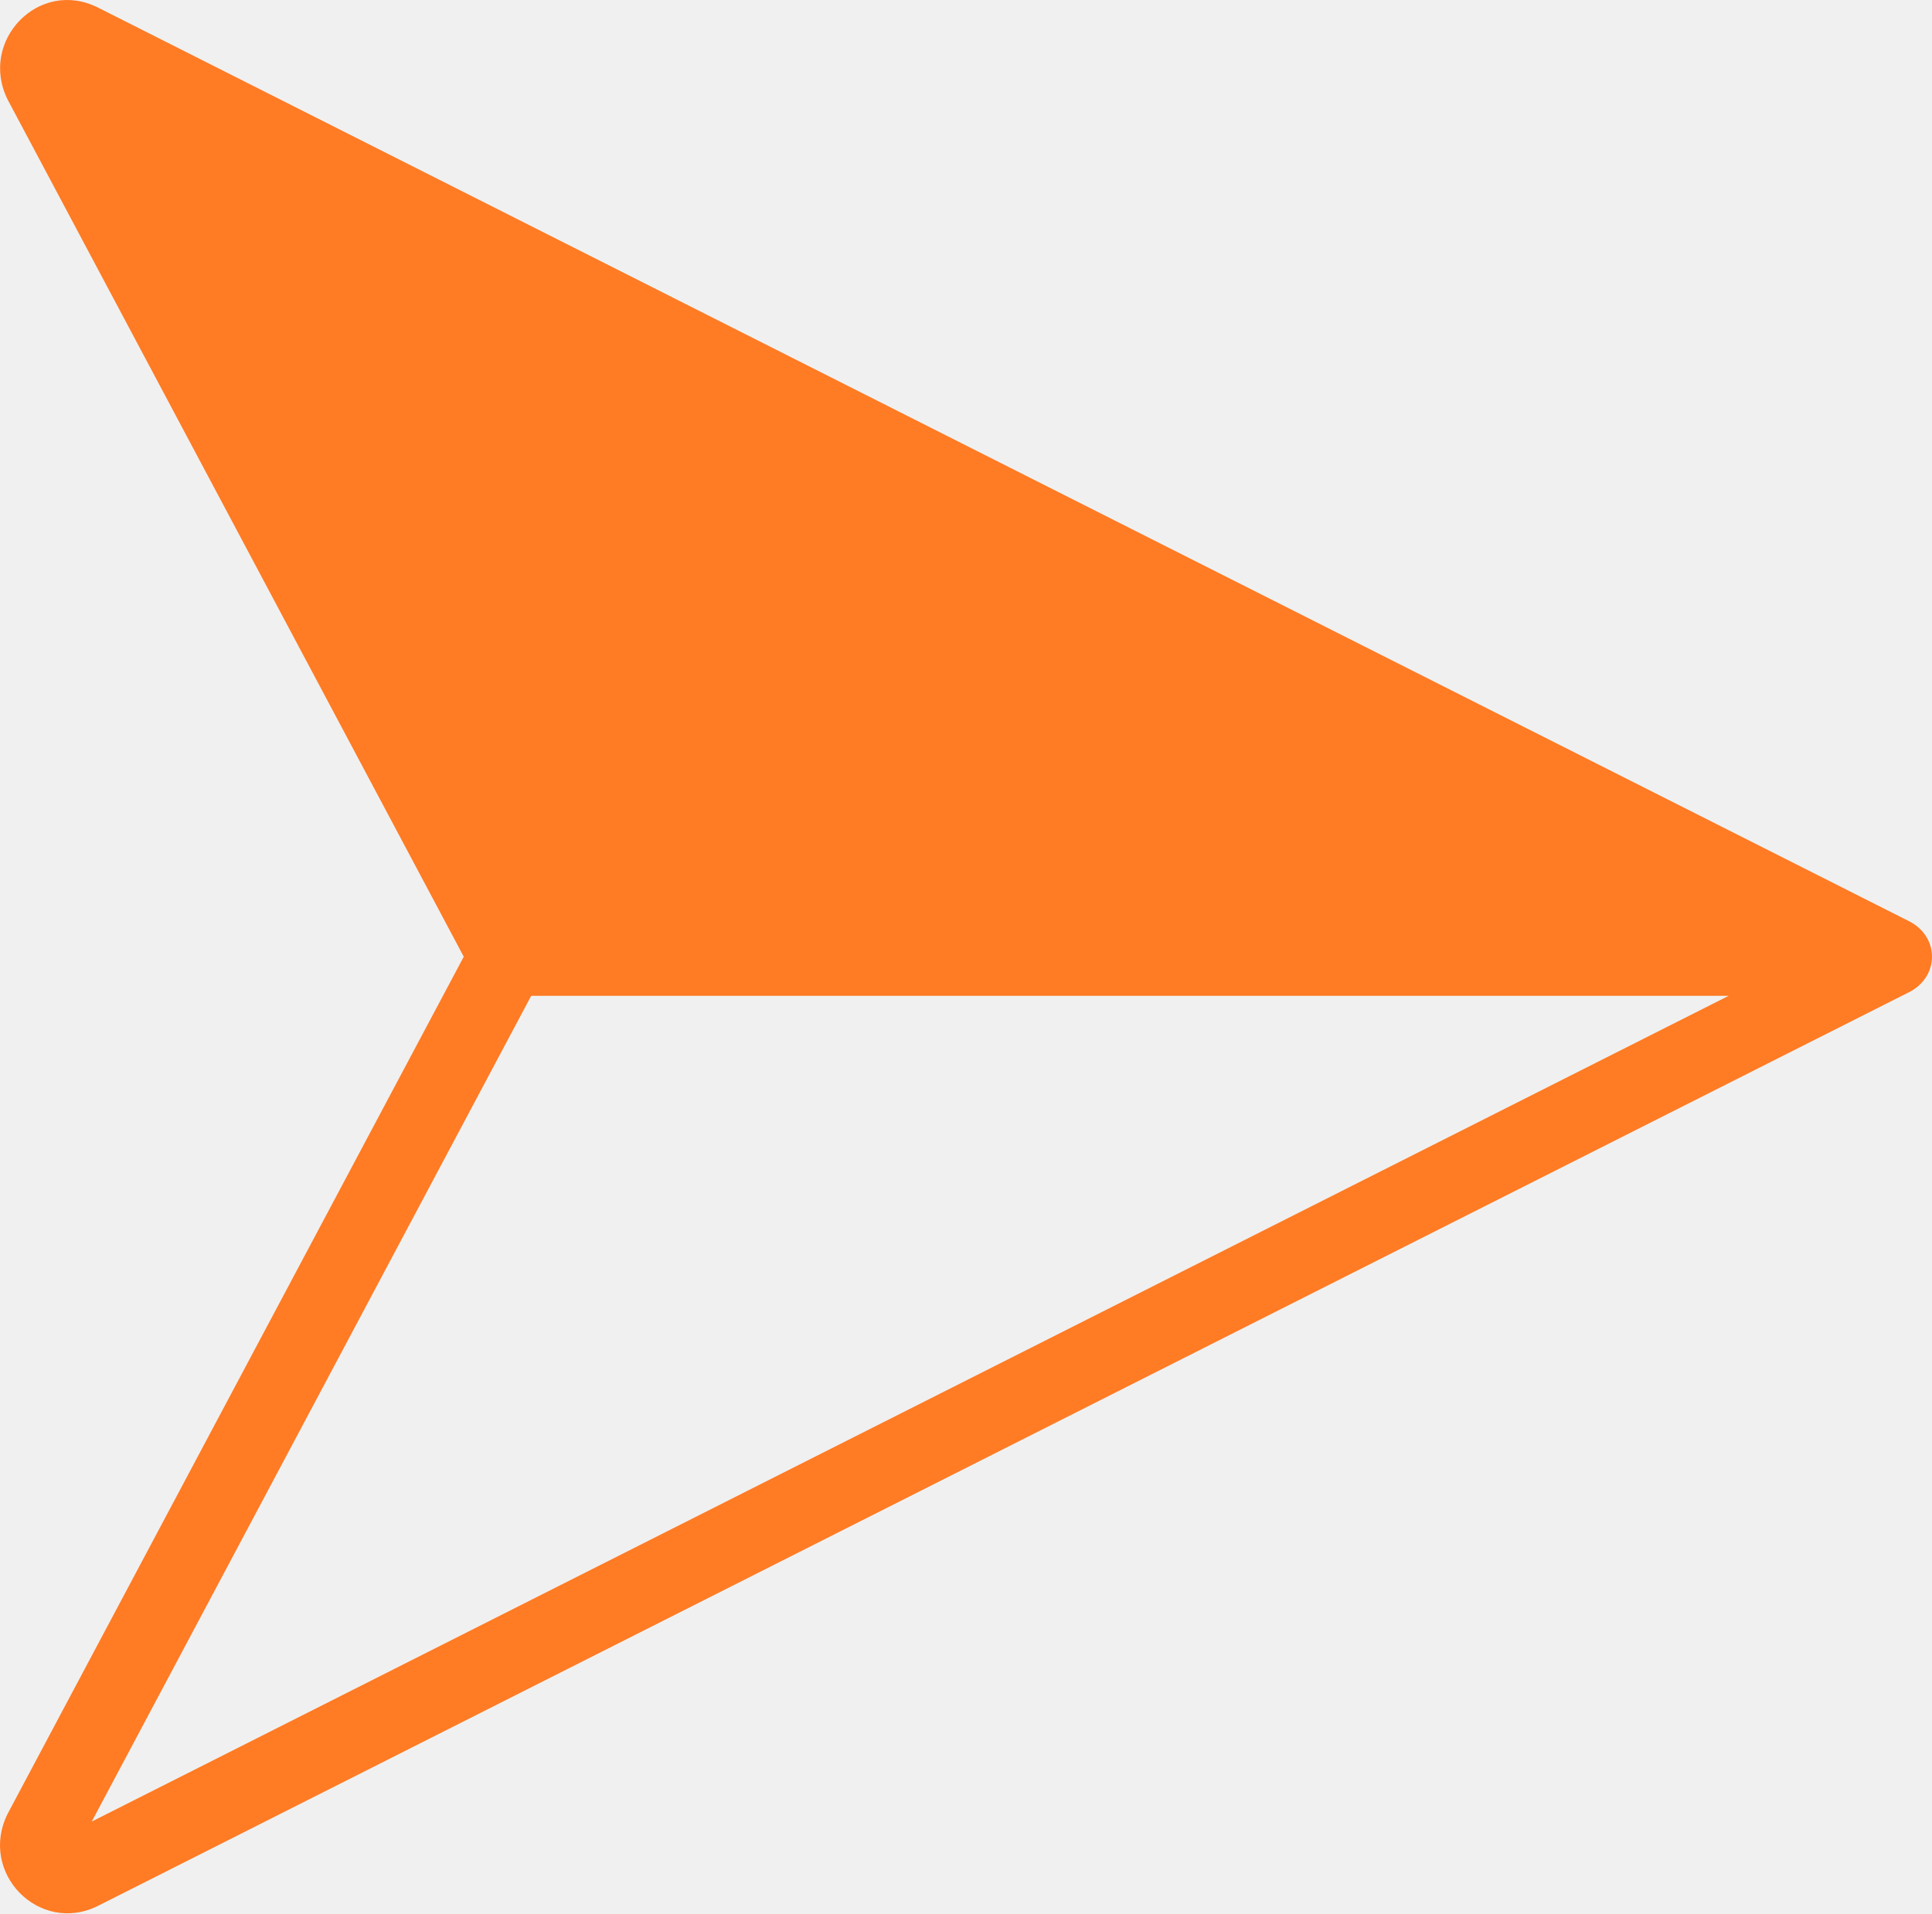
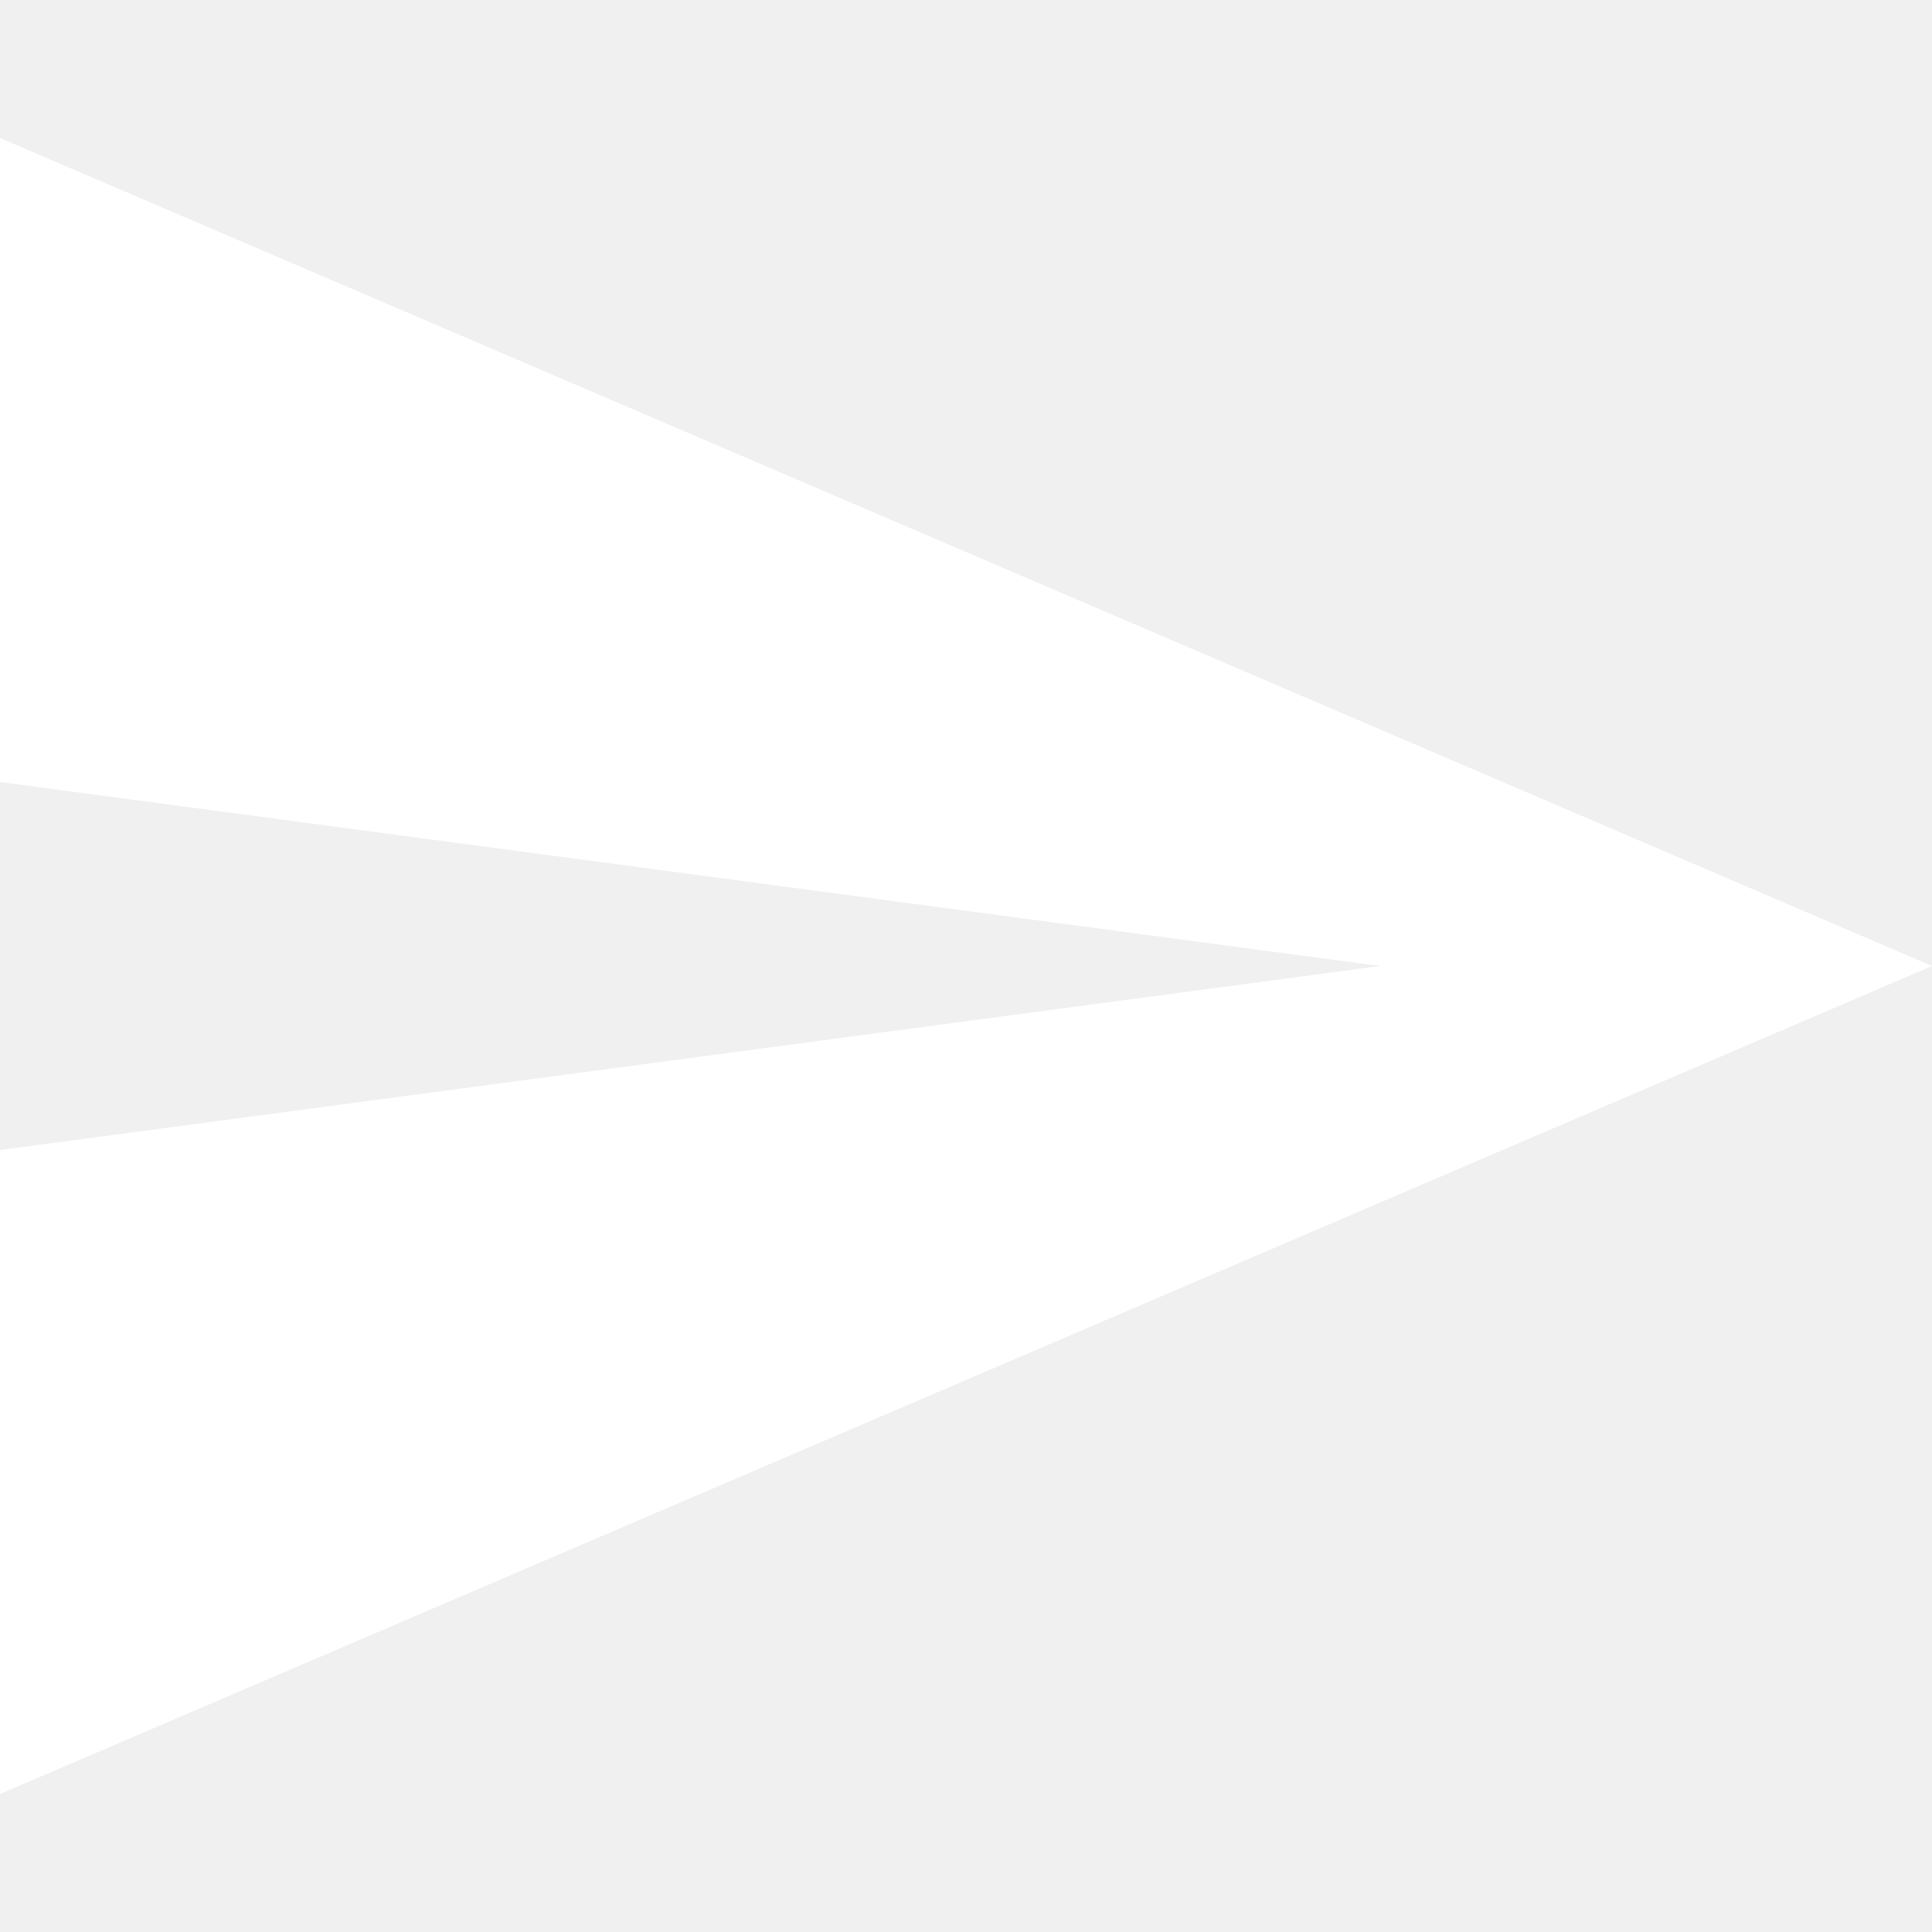
- <svg xmlns="http://www.w3.org/2000/svg" shape-rendering="geometricPrecision" text-rendering="geometricPrecision" image-rendering="optimizeQuality" fill-rule="evenodd" clip-rule="evenodd" viewBox="0 0 511.999 507.107">
-   <path fill="#FF7B24" fill-rule="nonzero" d="M25.967 505.131l479.615-241.993c8.555-4.05 8.555-15.093 0-19.147L25.964 2.005C10.301-5.855-5.728 10.881 2.05 26.448l120.852 227.115L2.05 480.679c-7.868 15.689 8.377 32.206 23.917 24.452zm-1.657-22.342l116.464-218.858H458.11L24.31 482.789z" />
+ <svg xmlns="http://www.w3.org/2000/svg" class="svg-icon" style="width: 1em;height: 1em;vertical-align: middle;fill: #fff;overflow: hidden;" viewBox="0 0 1024 1024" version="1.1">
+   <path d="M0 950.857l1024-438.857L0 73.143v341.333l731.429 97.524-731.429 97.524z" />
</svg>
